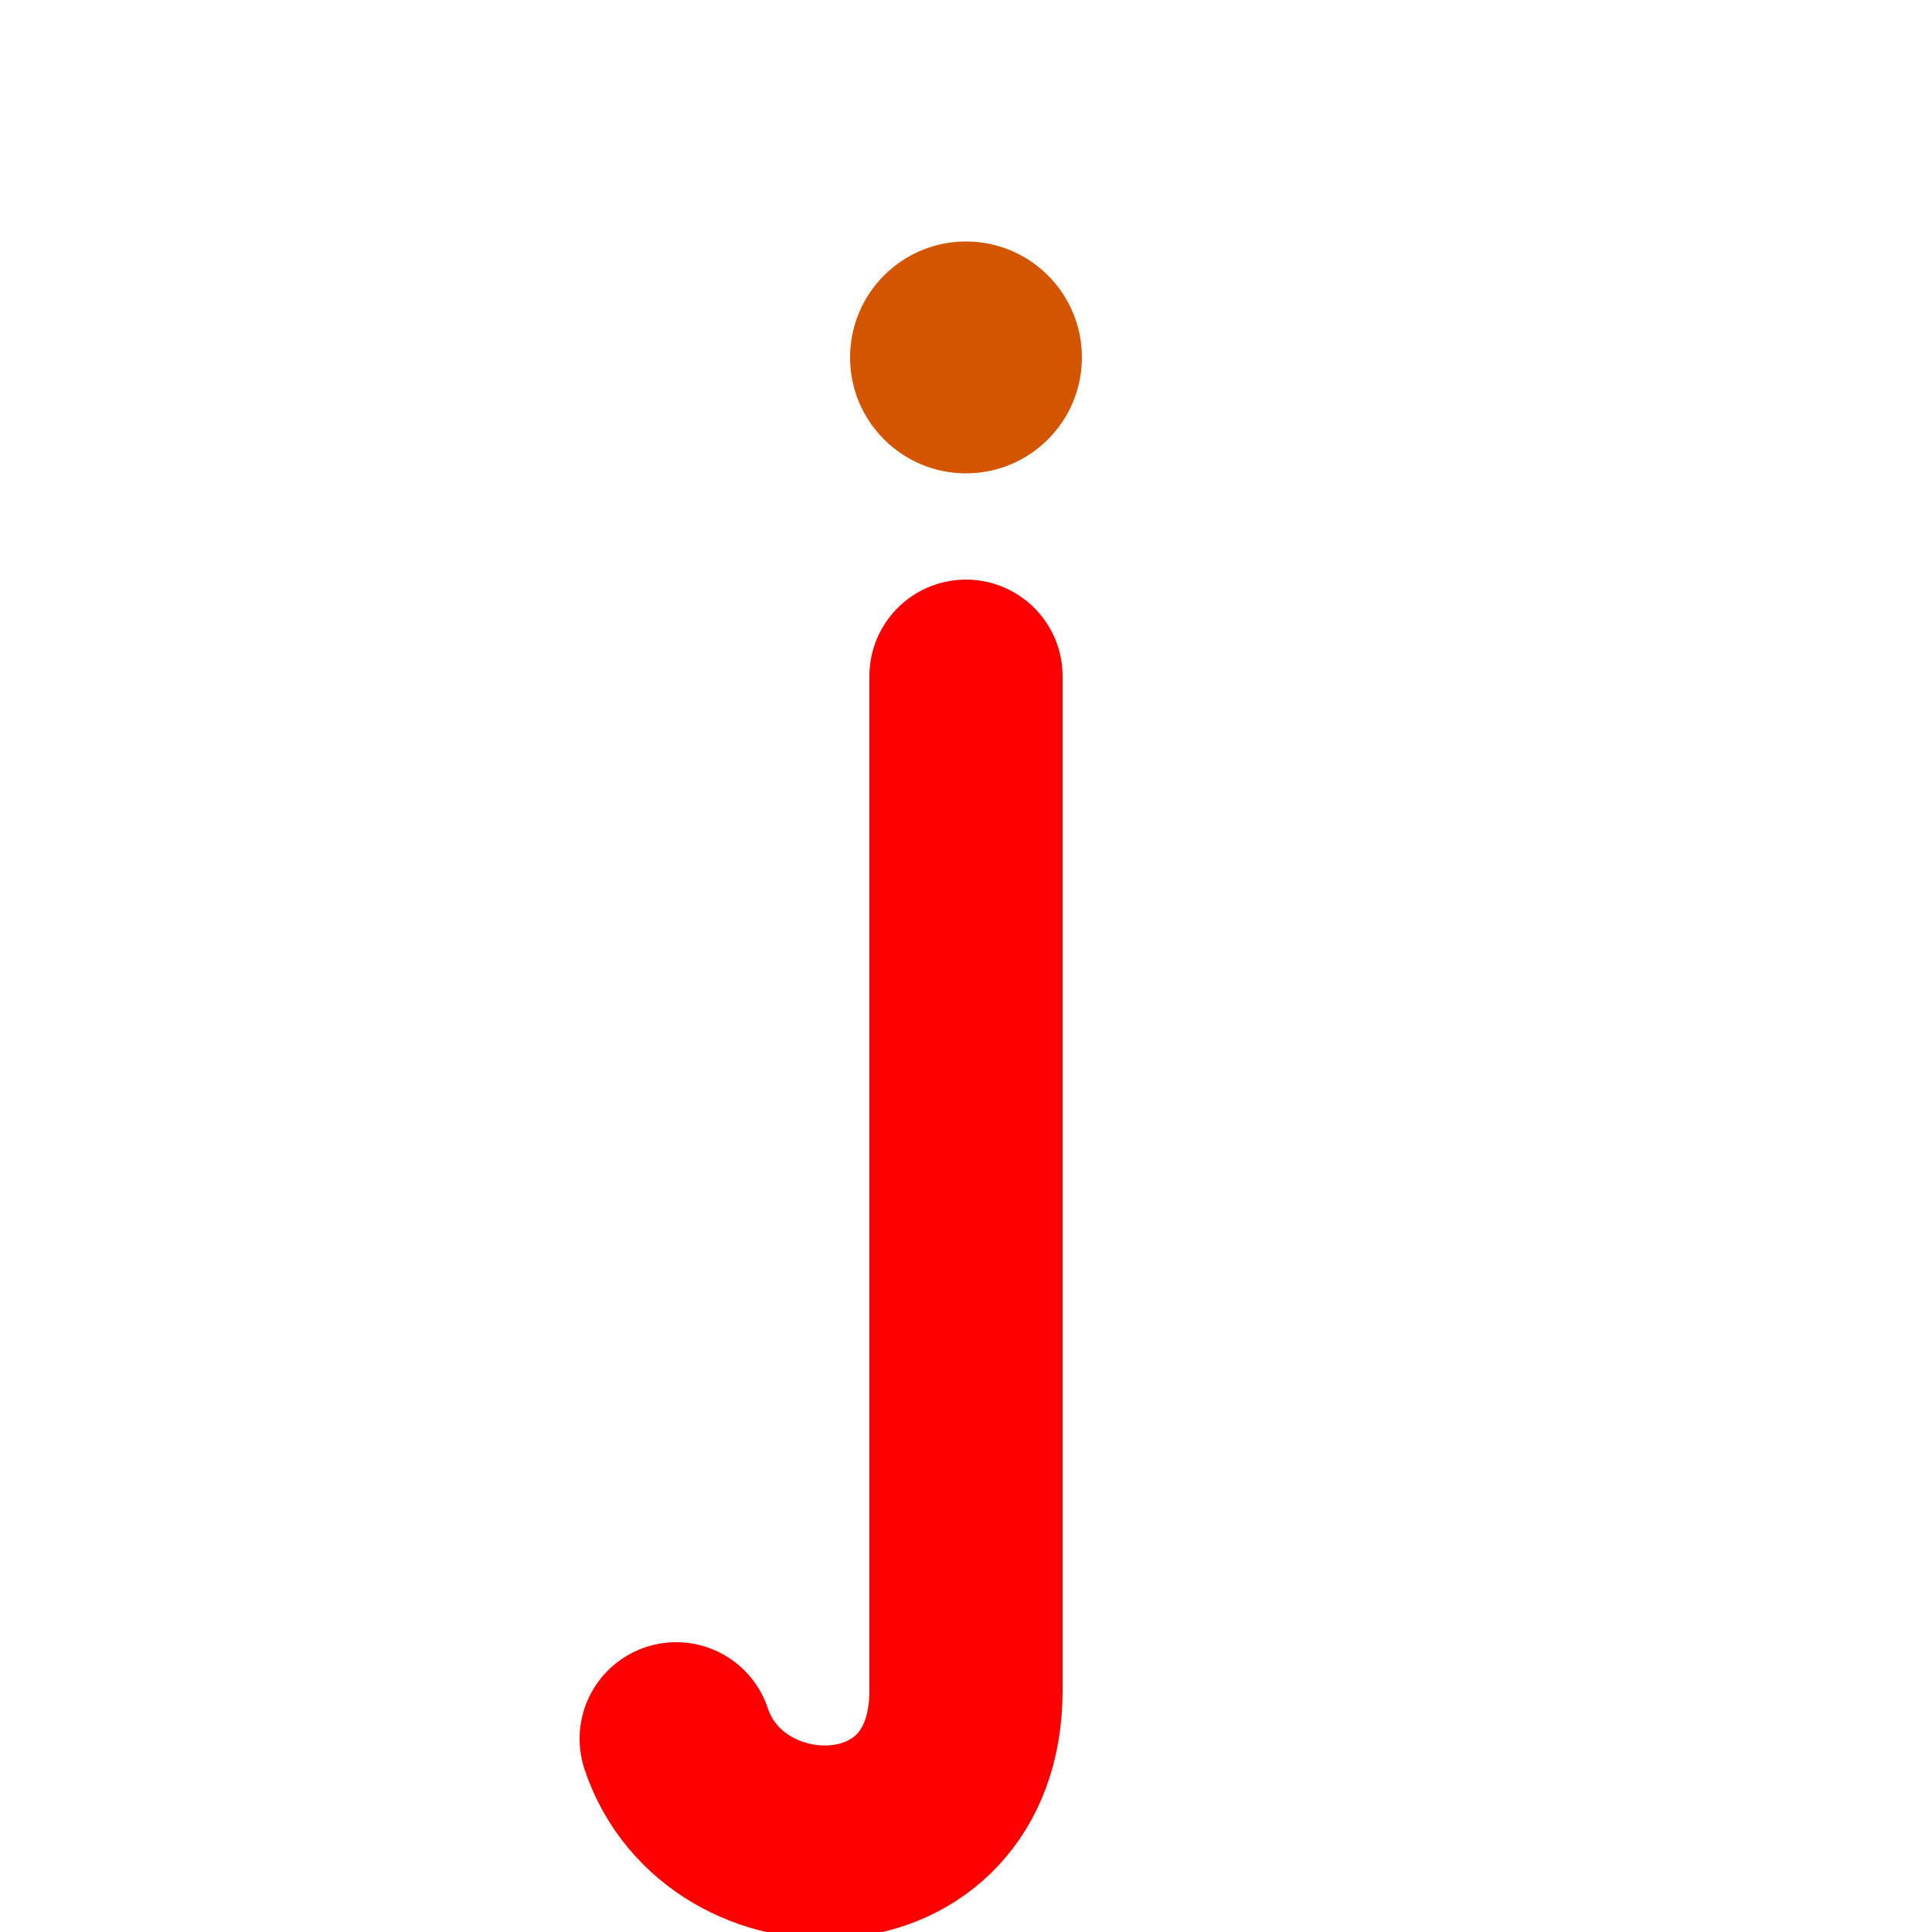
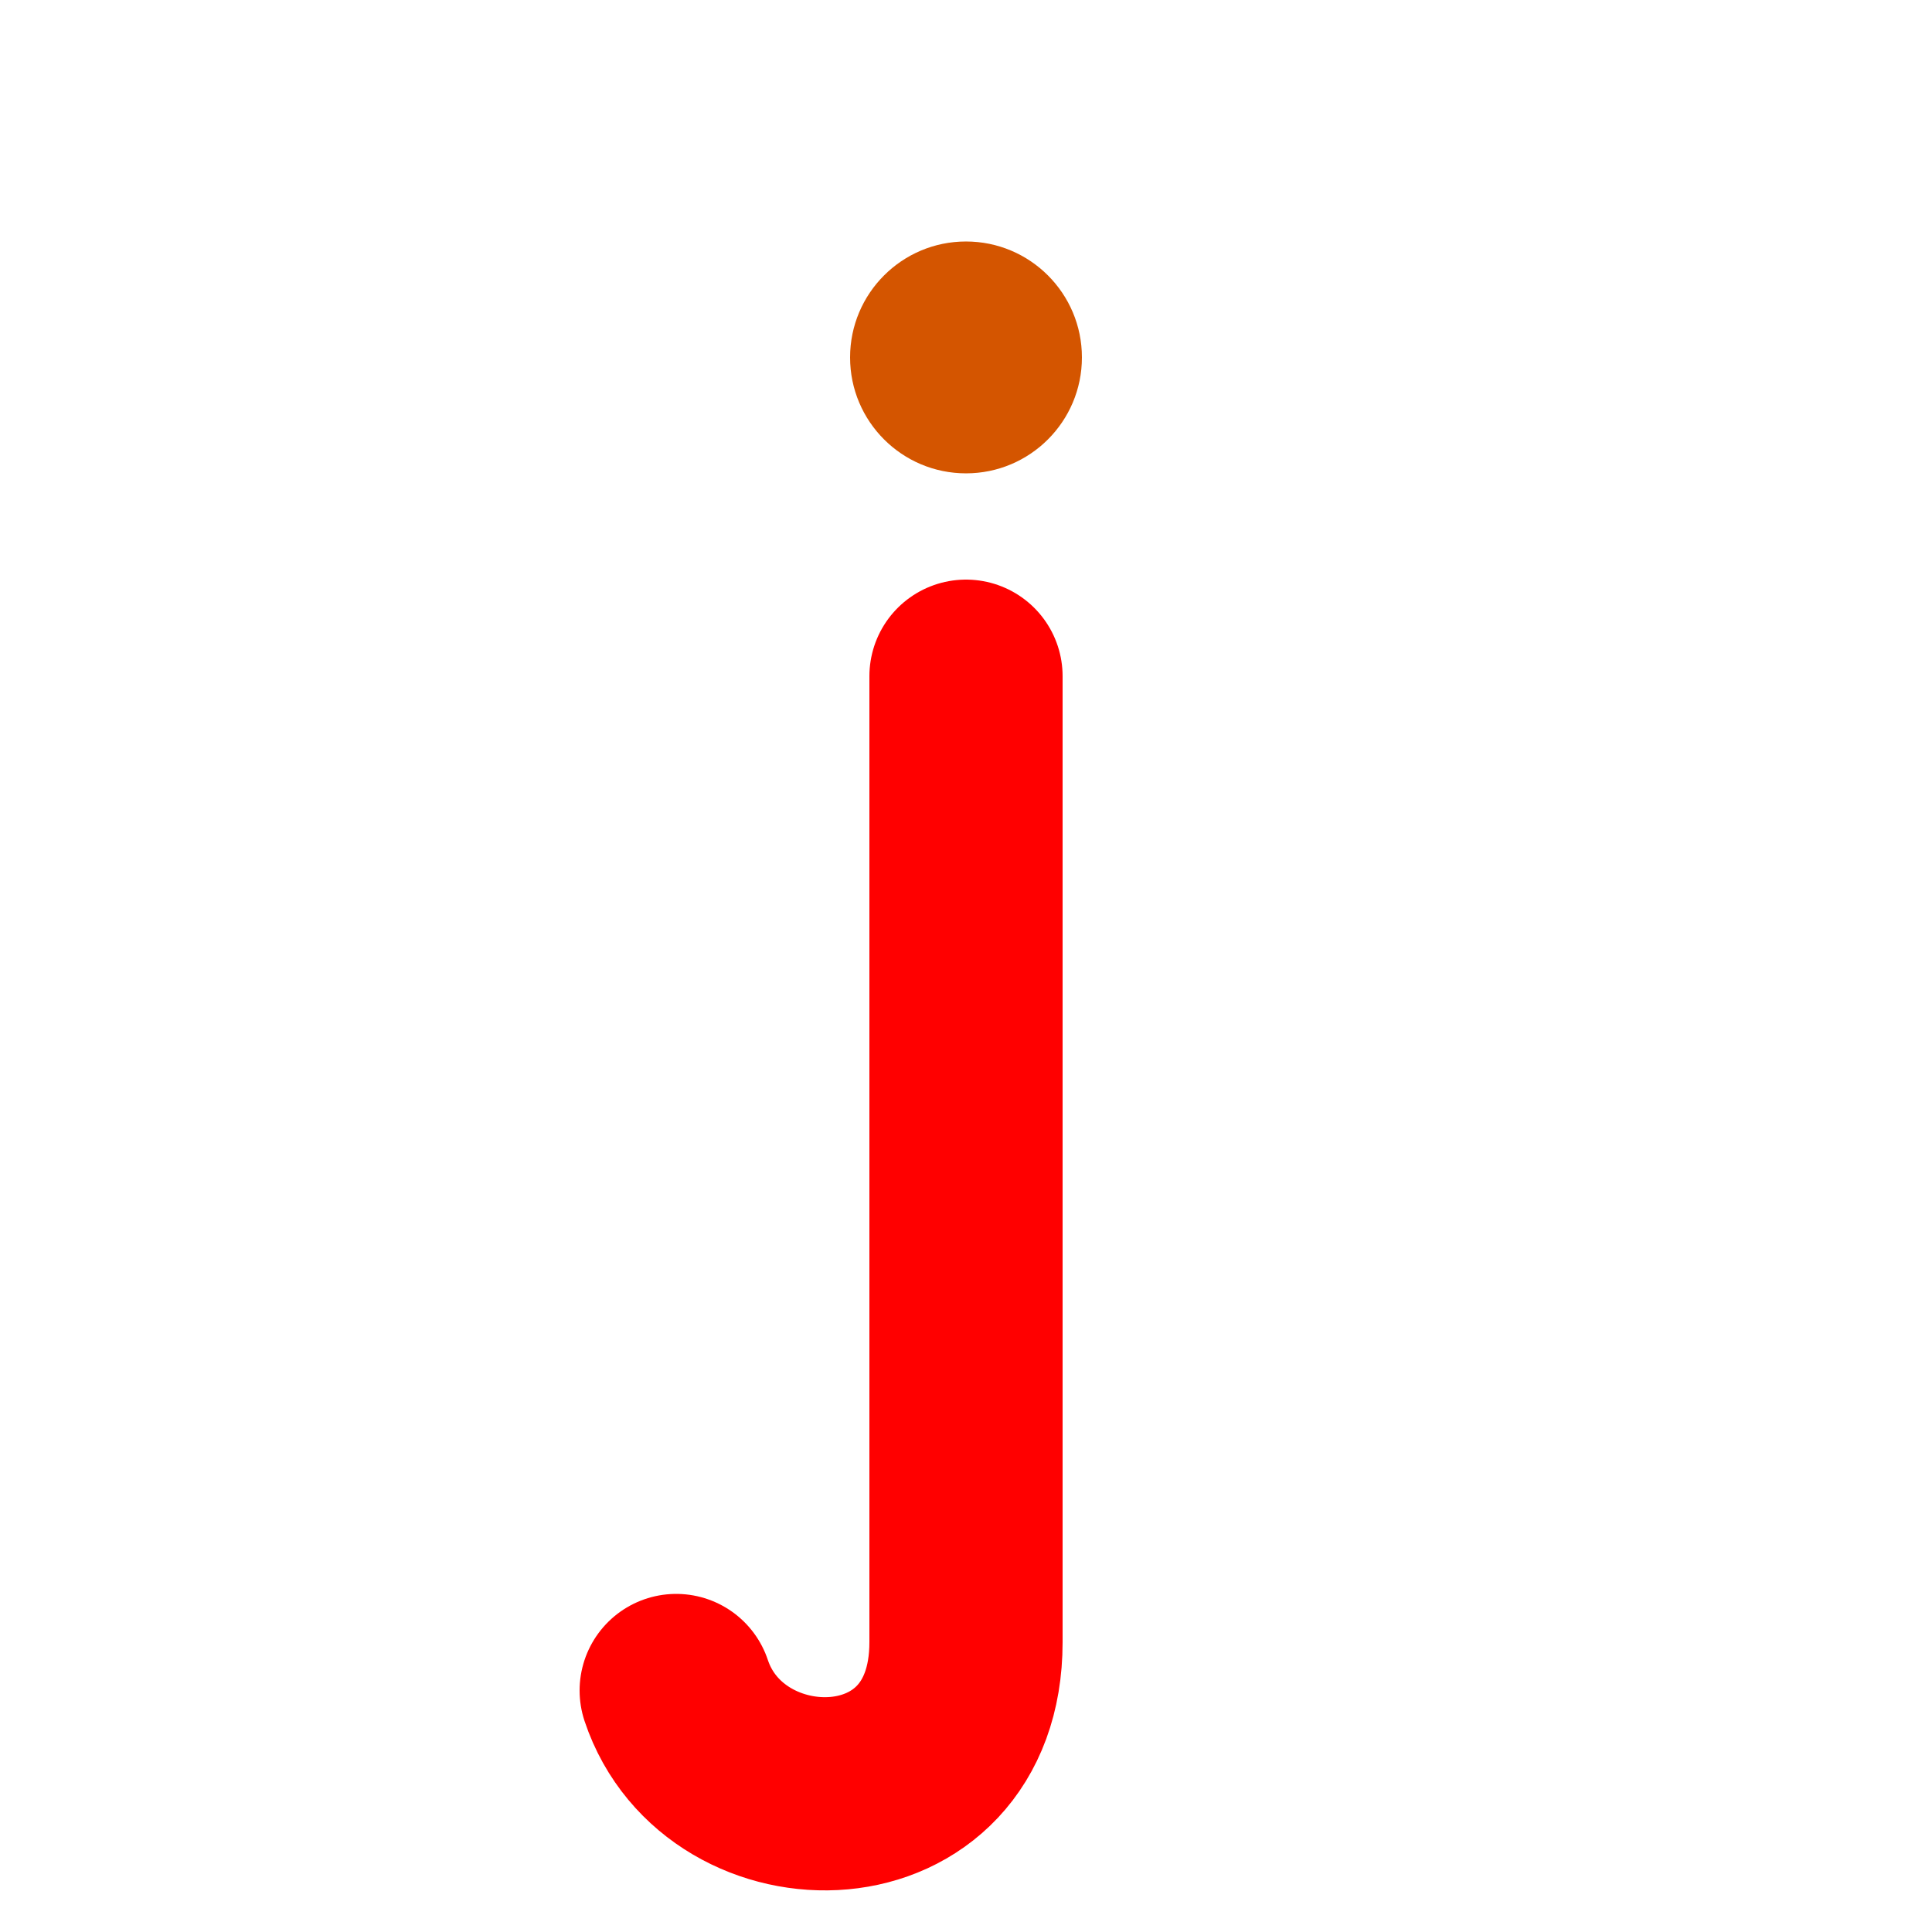
<svg xmlns="http://www.w3.org/2000/svg" width="1000" height="1000" id="svg3785" version="1.1">
  <defs id="defs5498" />
  <g id="layer1">
    <g transform="matrix(0.9990593,0,0,0.9803765,-1118.969,-1104.566)" id="g3975-7" style="stroke:#236239;stroke-width:100.015;stroke-miterlimit:4;stroke-opacity:1;stroke-dasharray:none" />
    <path style="color:#000000;fill:#d45500;fill-opacity:1;stroke:none;stroke-width:0;marker:none;visibility:visible;display:inline;overflow:visible;enable-background:accumulate" d="m 125,150 a 25,2.778 0 1 1 -50,0 25,2.778 0 1 1 50,0 z" transform="matrix(2.4,0,0,21.6,260,-3055)" id="path10" />
    <g transform="matrix(0.9990593,0,0,0.9803765,-1610.114,-953.6893)" id="g3975-7-9" style="stroke:#236239;stroke-width:100.015;stroke-miterlimit:4;stroke-opacity:1;stroke-dasharray:none" />
-     <path style="fill:none;stroke:#ff0000;stroke-width:100;stroke-linecap:round;stroke-linejoin:miter;stroke-miterlimit:4;stroke-opacity:1;stroke-dasharray:none" d="m 350,900 c 25,75 150,75 150,-25 0,-150 0,-525 0,-525" id="path2986" />
+     <path style="fill:none;stroke:#ff0000;stroke-width:100;stroke-linecap:round;stroke-linejoin:miter;stroke-miterlimit:4;stroke-opacity:1;stroke-dasharray:none" d="m 350,875 c 25,75 150,75 150,-25 0,-150 0,-500 0,-500" id="path2986" />
  </g>
</svg>
